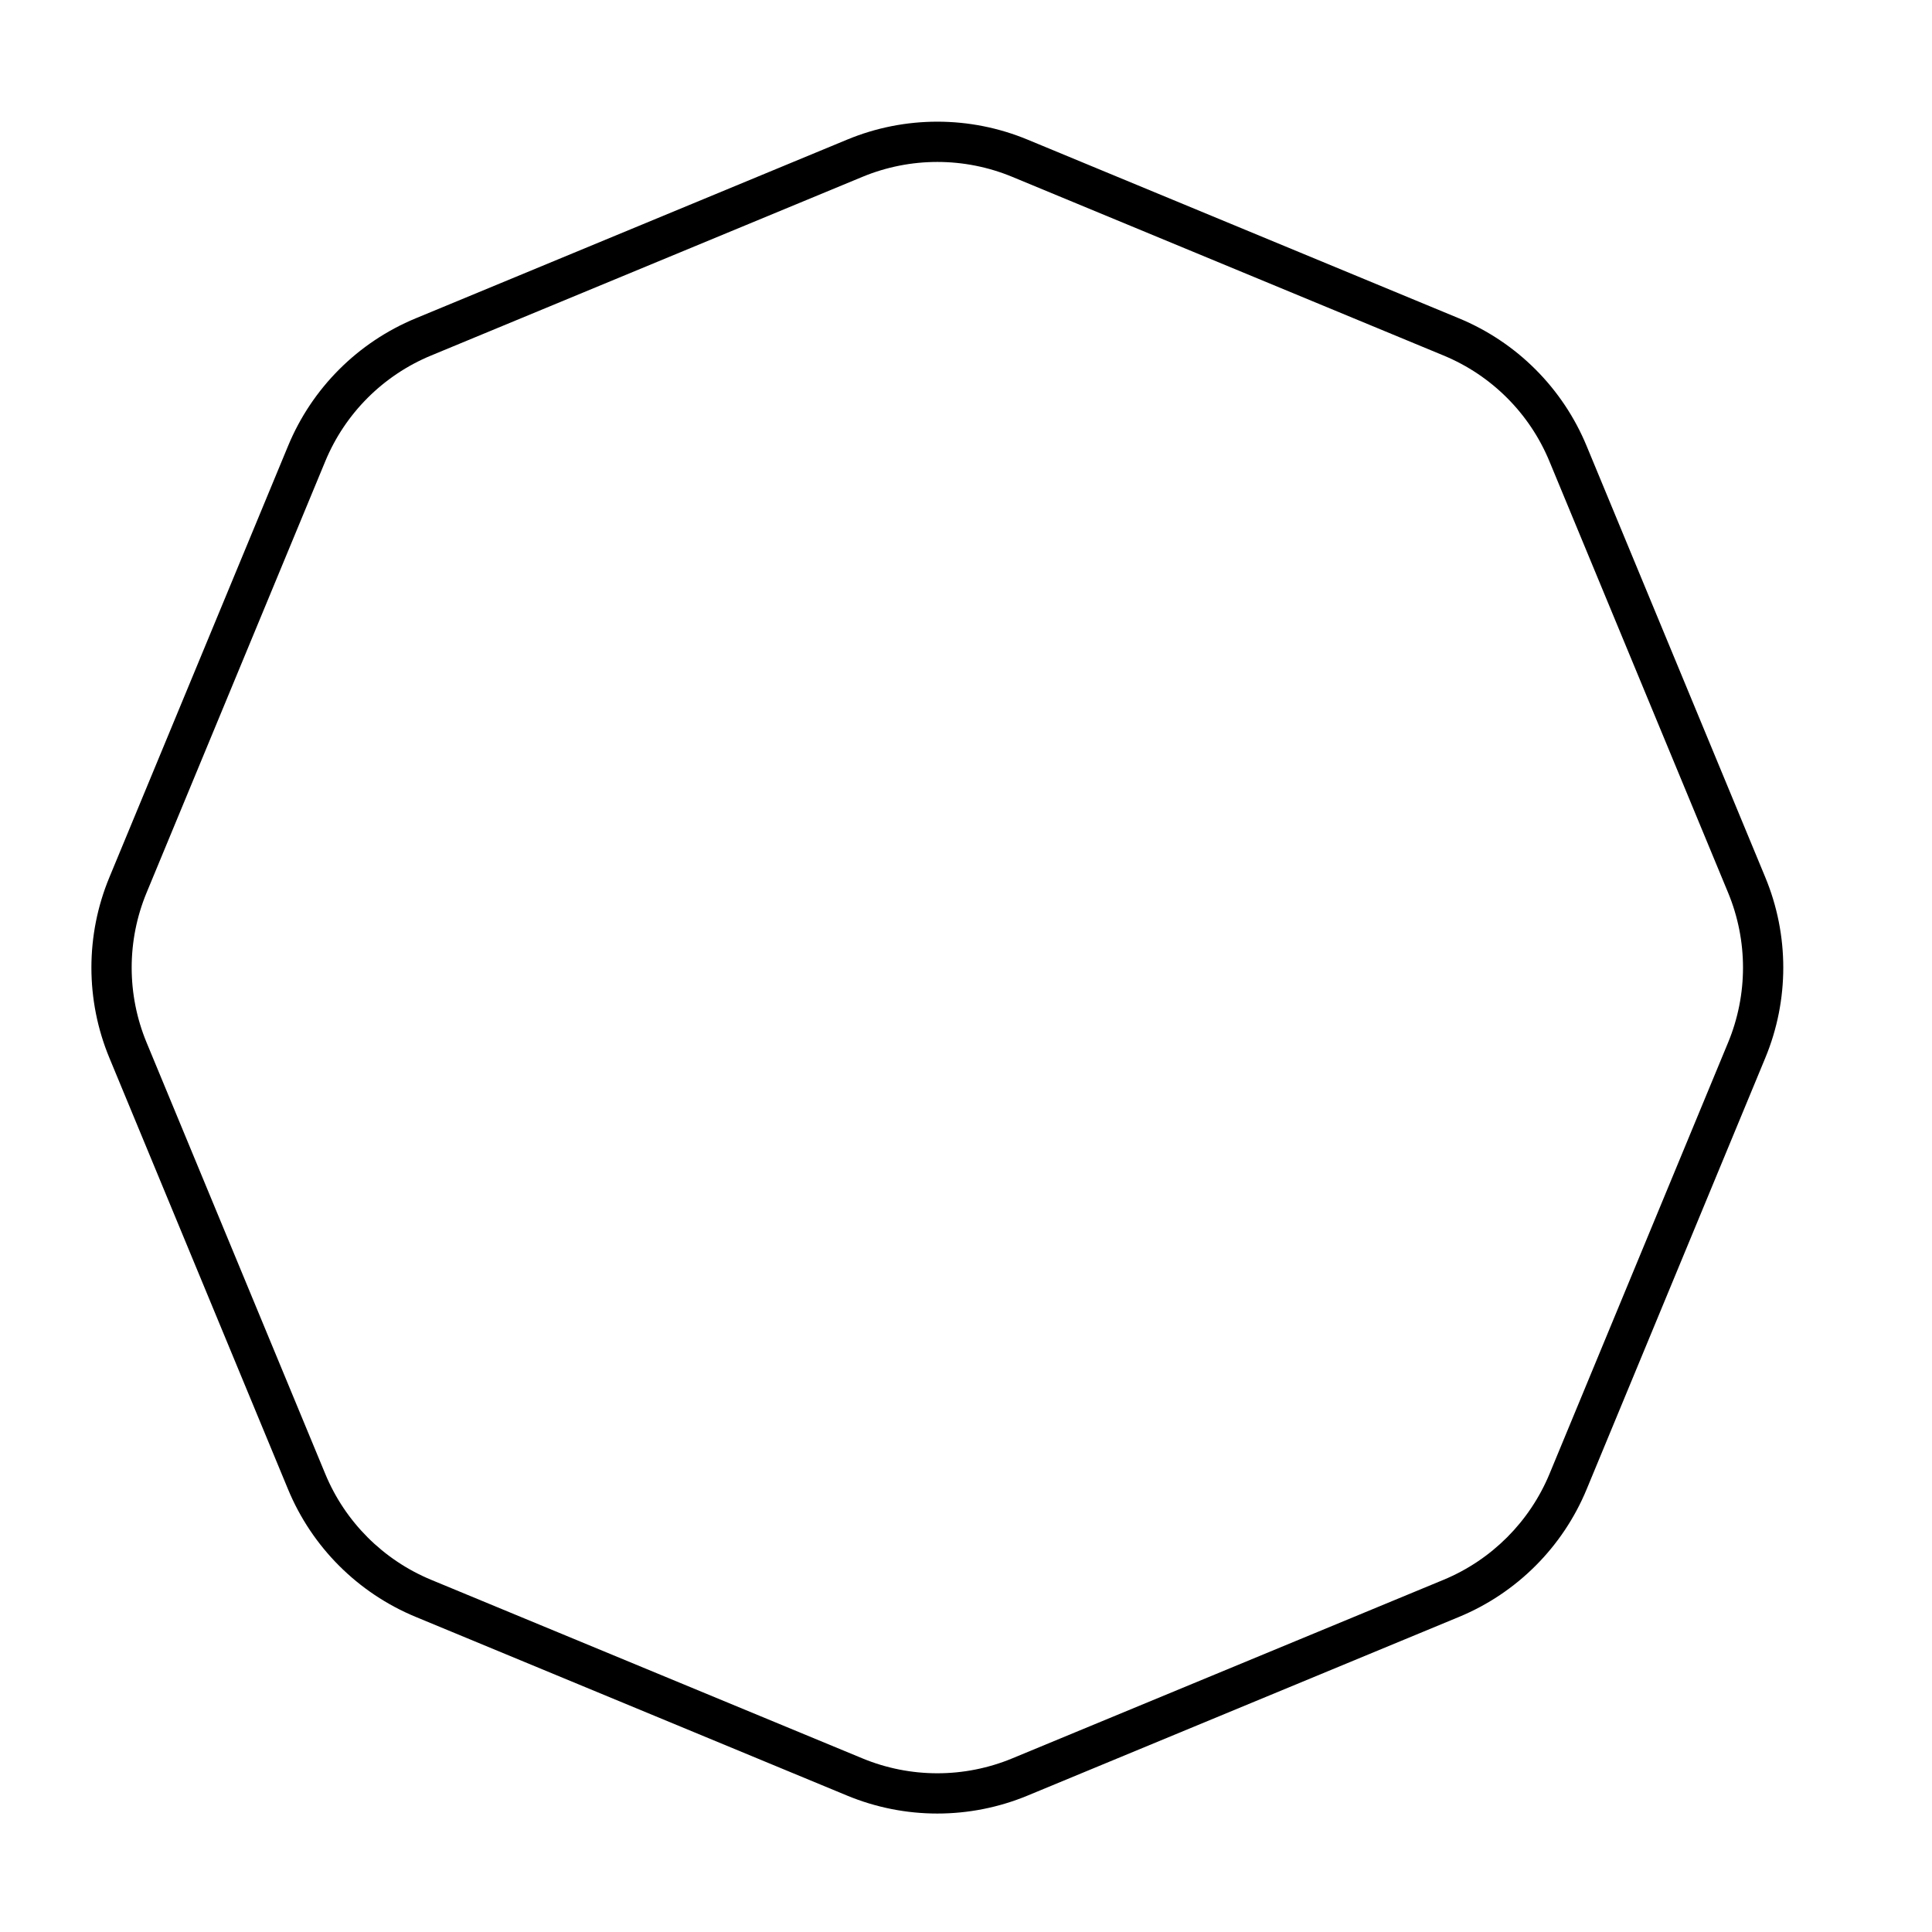
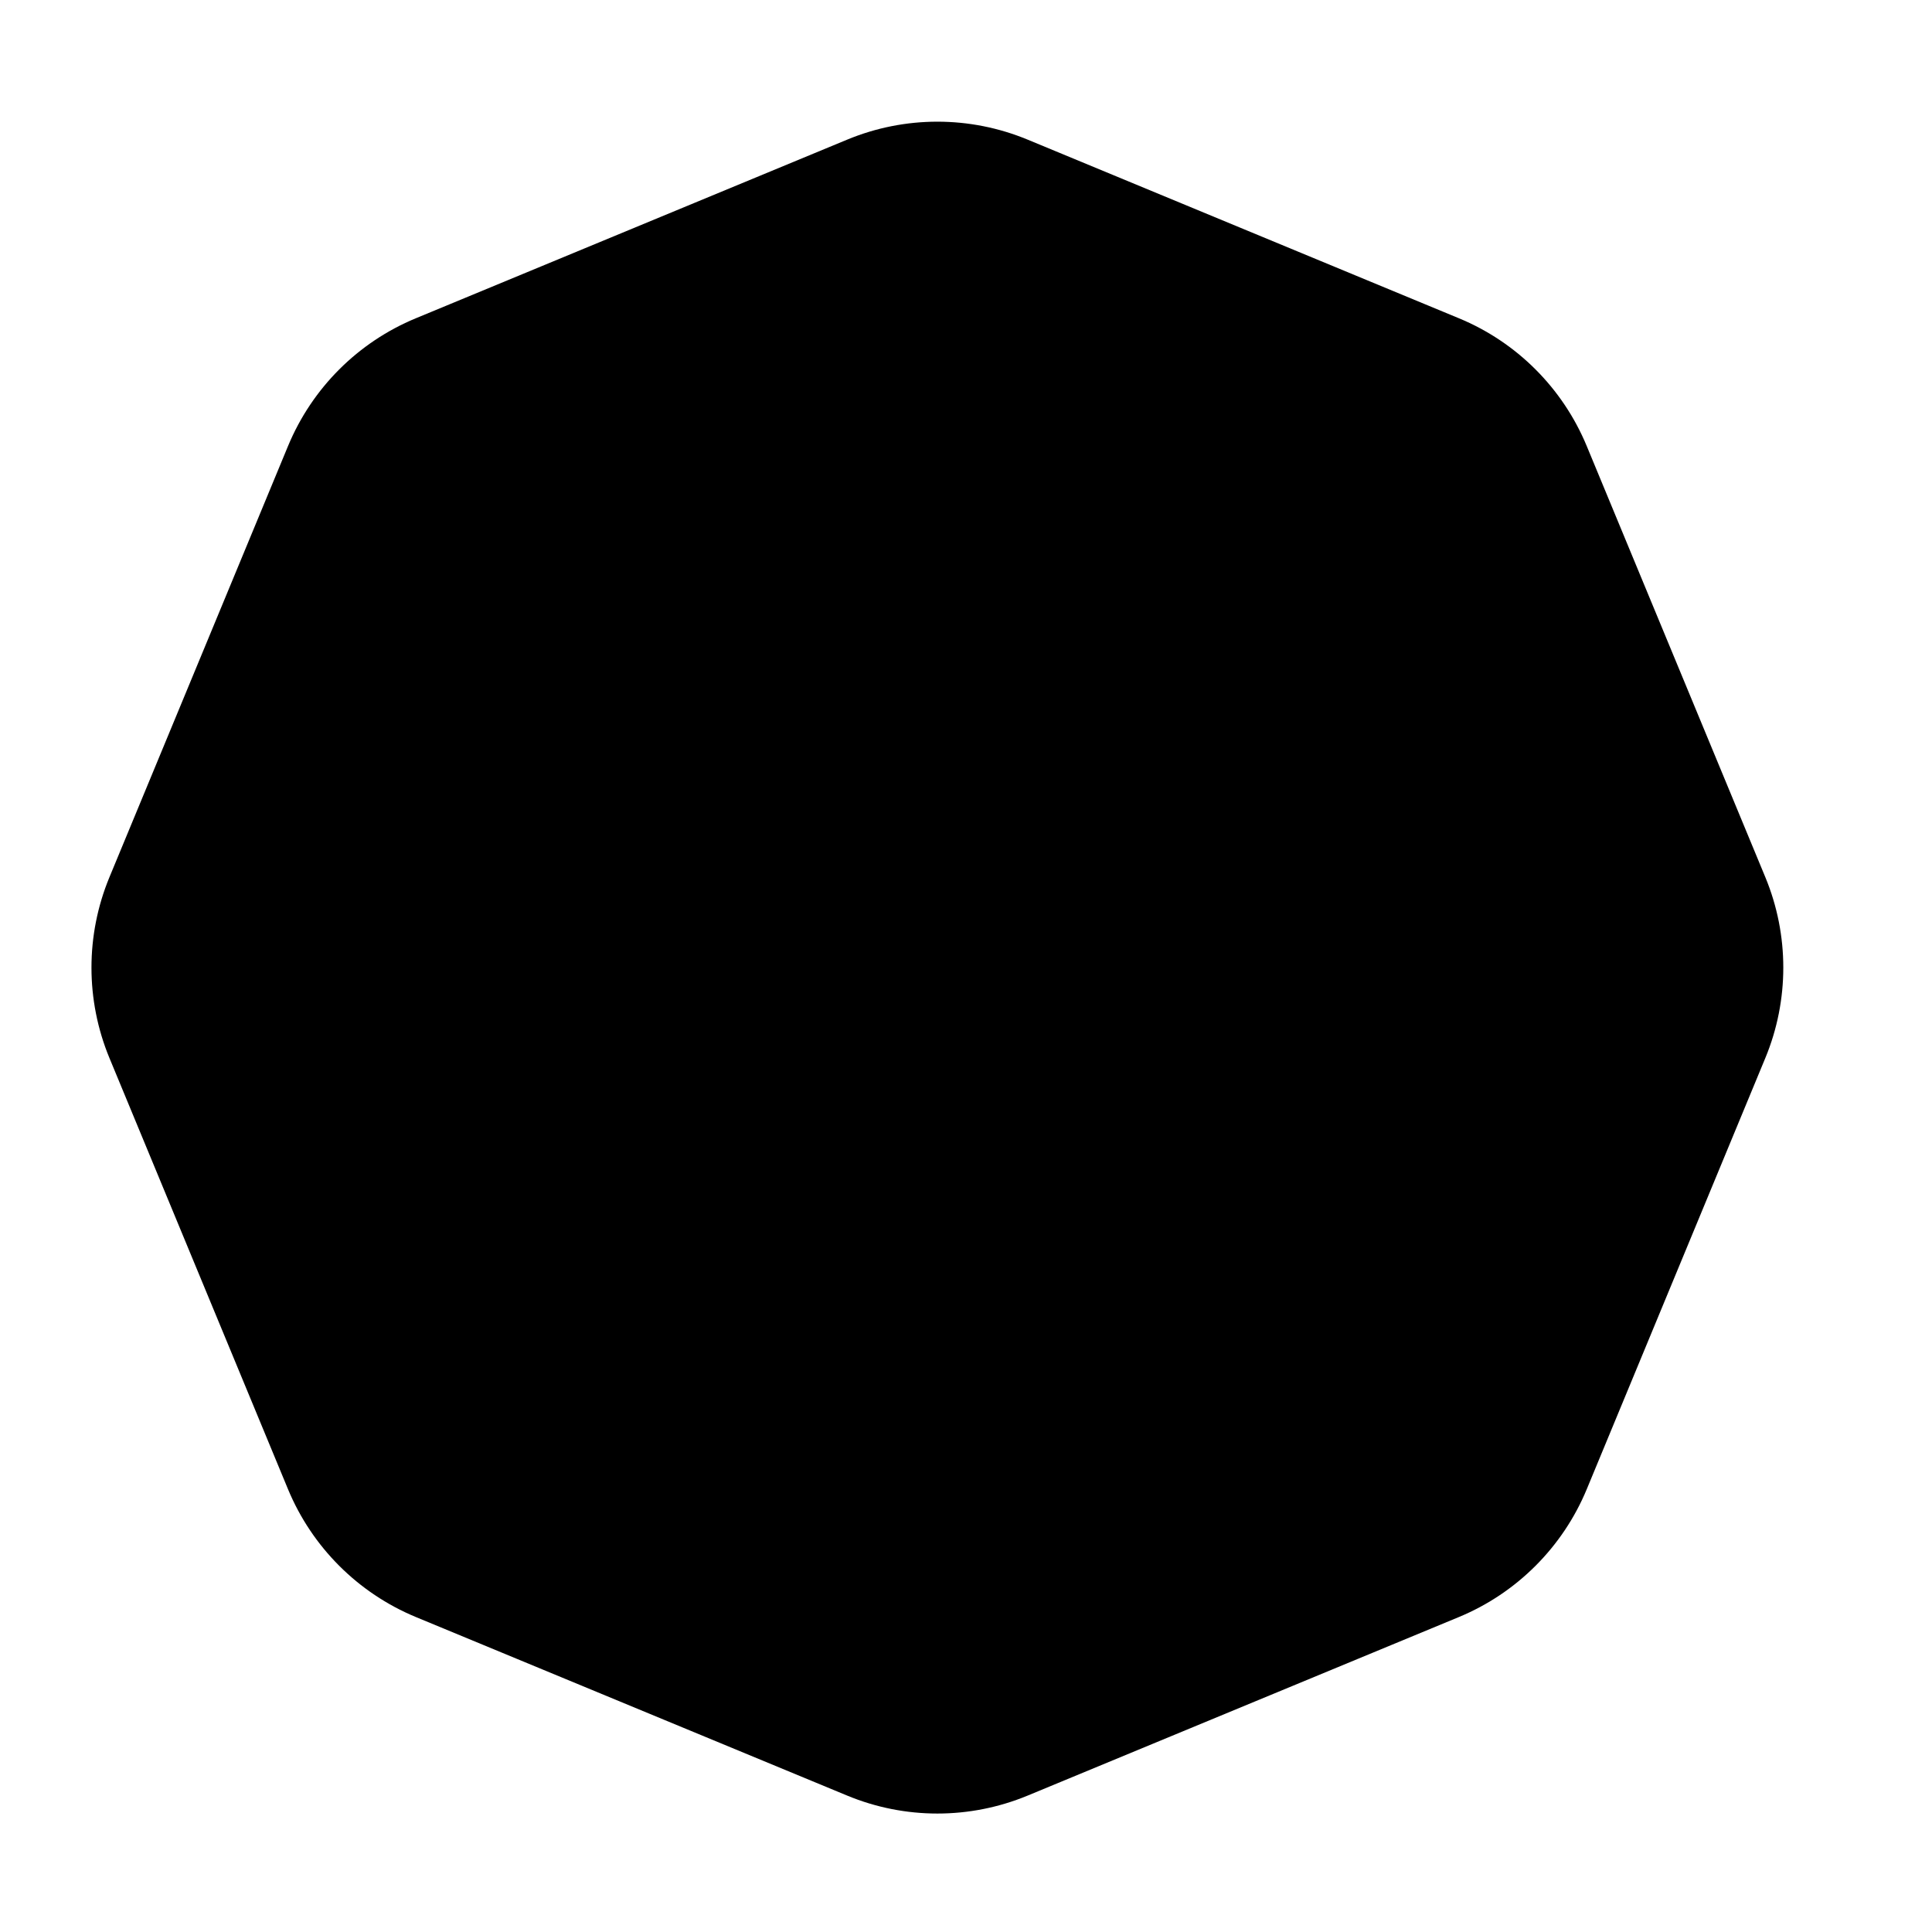
<svg xmlns="http://www.w3.org/2000/svg" width="24" height="24" viewBox="0 0 24 24" fill="none">
-   <path fill-rule="evenodd" clip-rule="evenodd" d="M1.359 13.142C1.061 12.424 1.061 11.616 1.359 10.898L3.578 5.541C3.875 4.822 4.446 4.251 5.165 3.954L10.522 1.735C11.24 1.437 12.048 1.437 12.766 1.735L18.123 3.954C18.842 4.251 19.413 4.822 19.71 5.541L21.929 10.898C22.227 11.616 22.227 12.424 21.929 13.142L19.71 18.5C19.413 19.218 18.842 19.789 18.124 20.086L12.766 22.305C12.048 22.603 11.24 22.603 10.522 22.305L5.165 20.086C4.446 19.789 3.875 19.218 3.578 18.5L1.359 13.142ZM1.821 11.089C1.574 11.685 1.574 12.355 1.821 12.951L4.04 18.308C4.286 18.904 4.76 19.378 5.356 19.625L10.713 21.843C11.309 22.09 11.979 22.09 12.575 21.843L17.932 19.625C18.528 19.378 19.002 18.904 19.249 18.308L21.467 12.951C21.714 12.355 21.714 11.685 21.467 11.089L19.248 5.732C19.002 5.136 18.528 4.662 17.932 4.416L12.575 2.197C11.979 1.95 11.309 1.95 10.713 2.197L5.356 4.416C4.76 4.662 4.286 5.136 4.04 5.732L1.821 11.089Z" fill="black" />
+   <path d="M1.359 13.142C1.062 12.424 1.062 11.616 1.359 10.898L3.578 5.541C3.876 4.822 4.447 4.251 5.165 3.954L10.523 1.735C11.241 1.437 12.048 1.437 12.767 1.735L18.124 3.954C18.842 4.251 19.413 4.822 19.711 5.541L21.93 10.898C22.227 11.616 22.227 12.424 21.93 13.142L19.711 18.5C19.413 19.218 18.842 19.789 18.124 20.087L12.767 22.305C12.048 22.603 11.241 22.603 10.523 22.305L5.165 20.087C4.447 19.789 3.876 19.218 3.578 18.5L1.359 13.142Z" fill="black" />
</svg>
